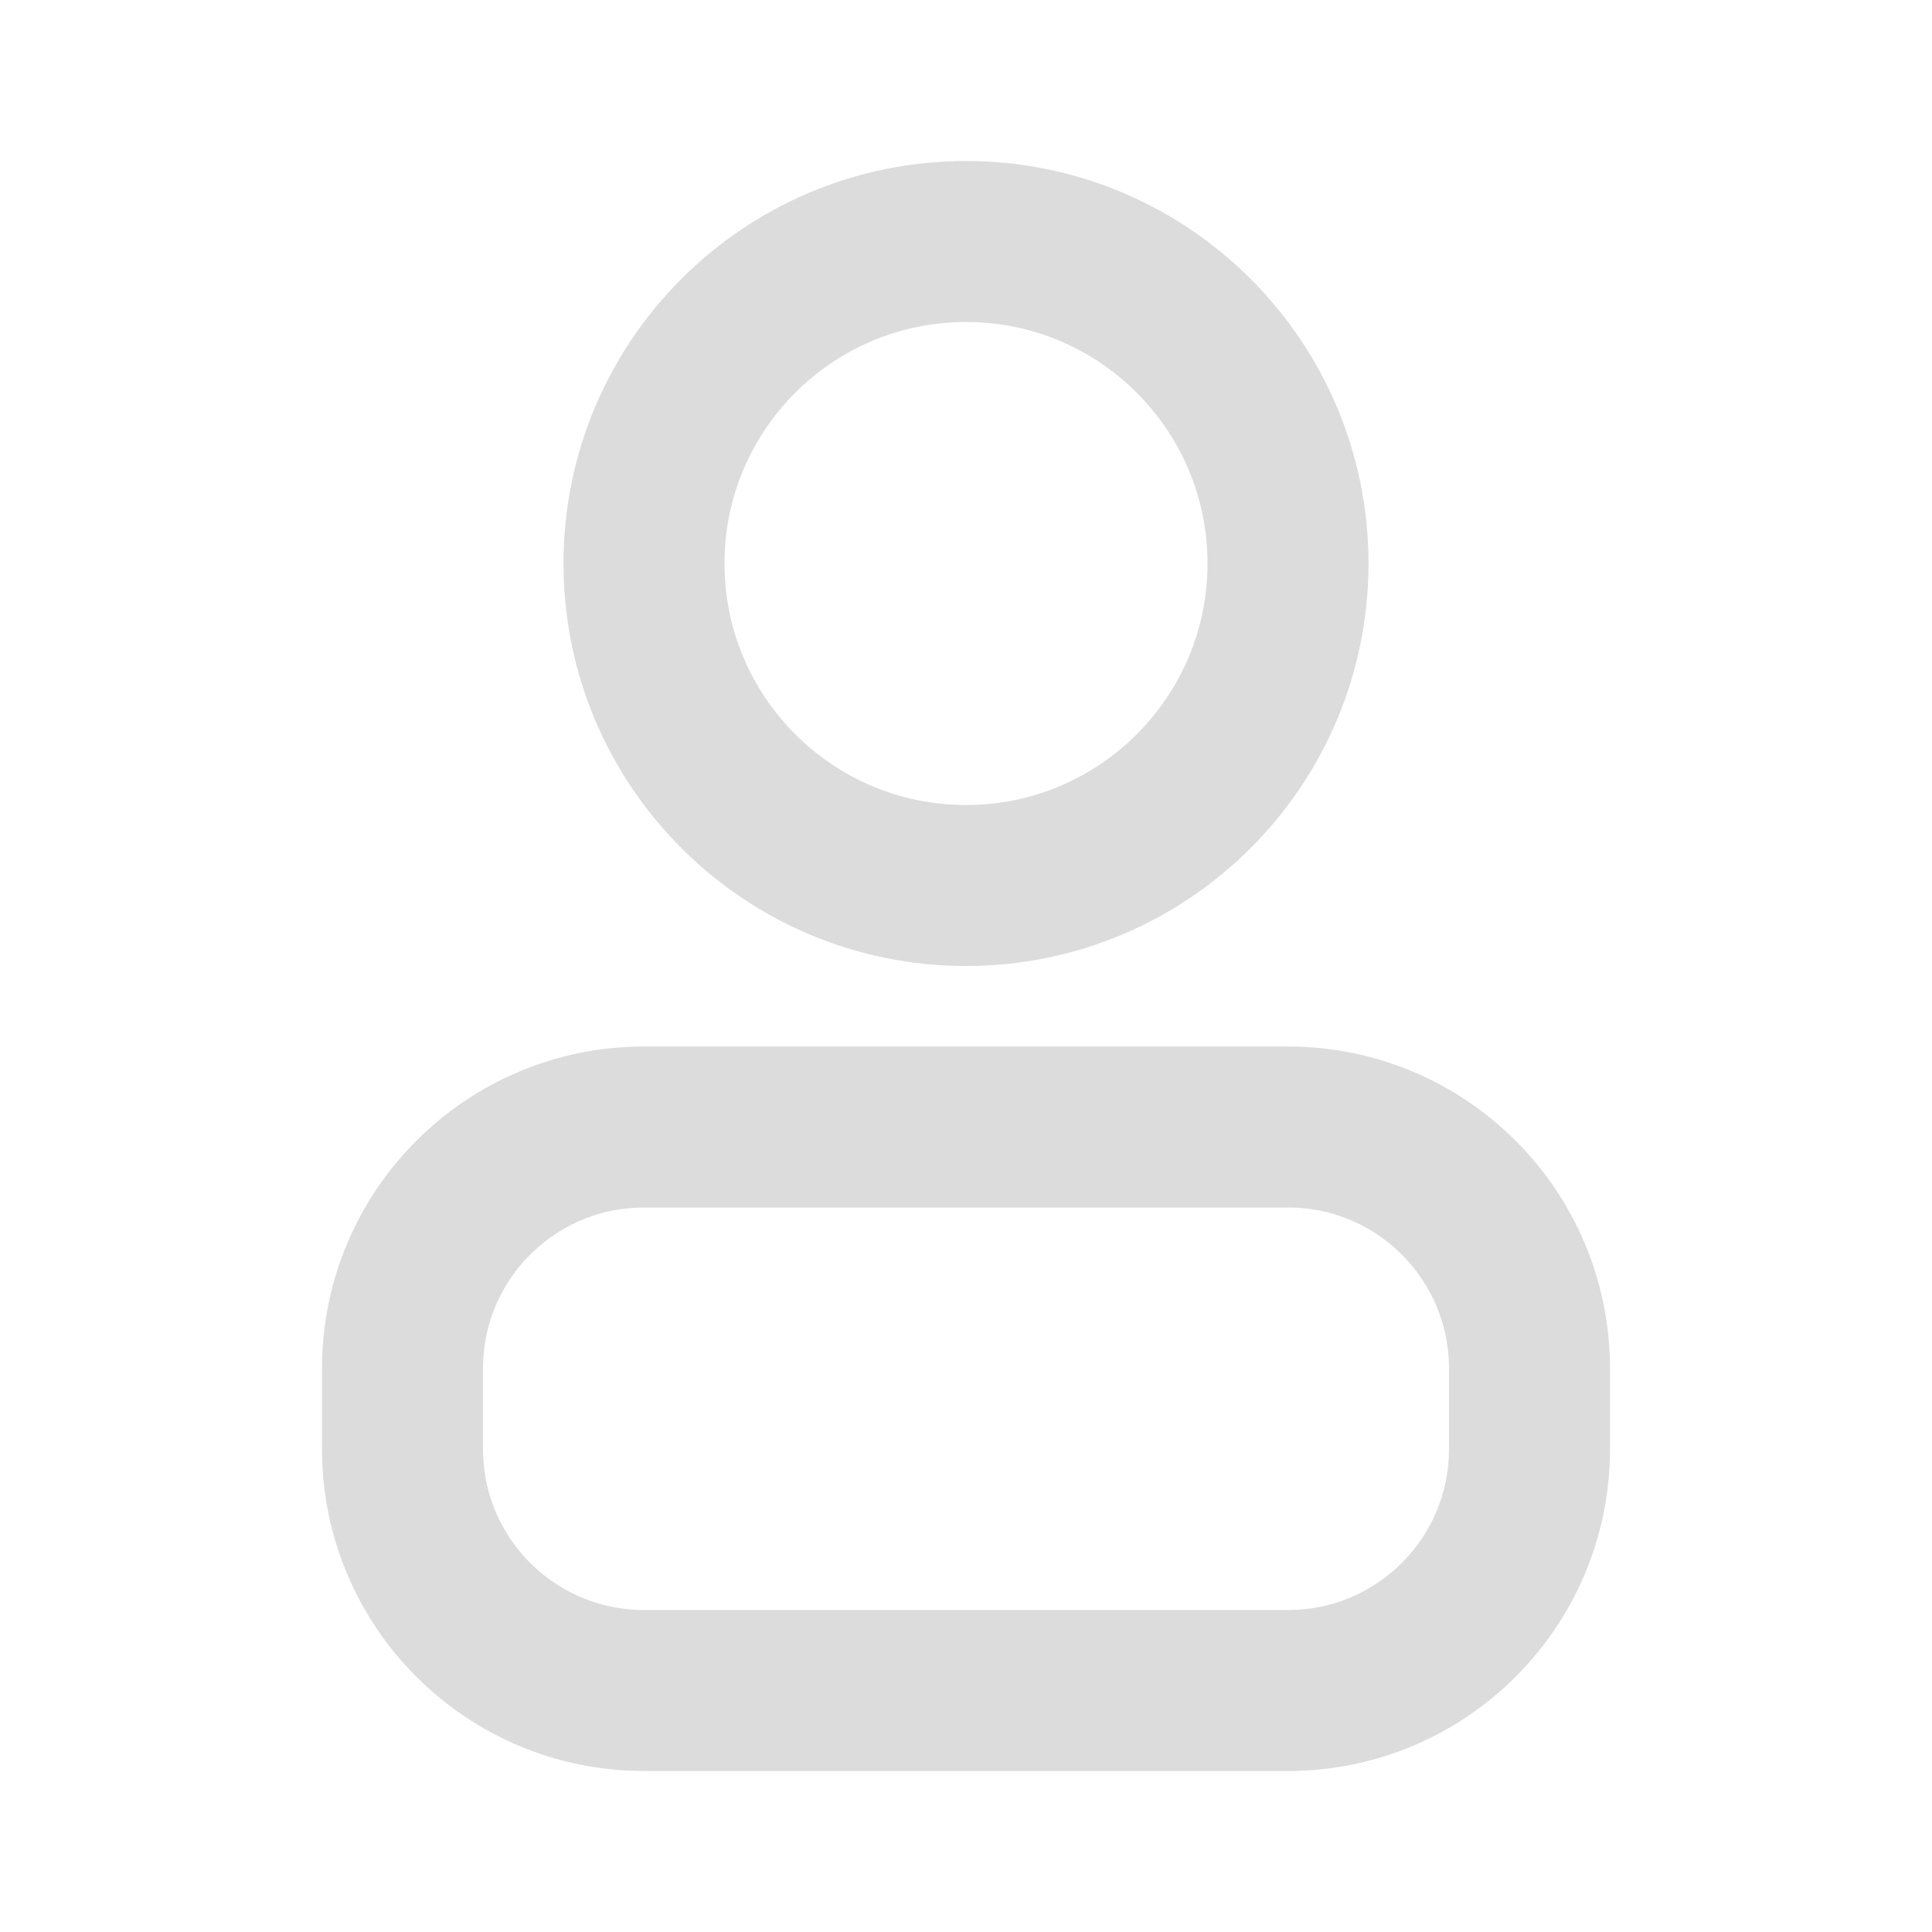
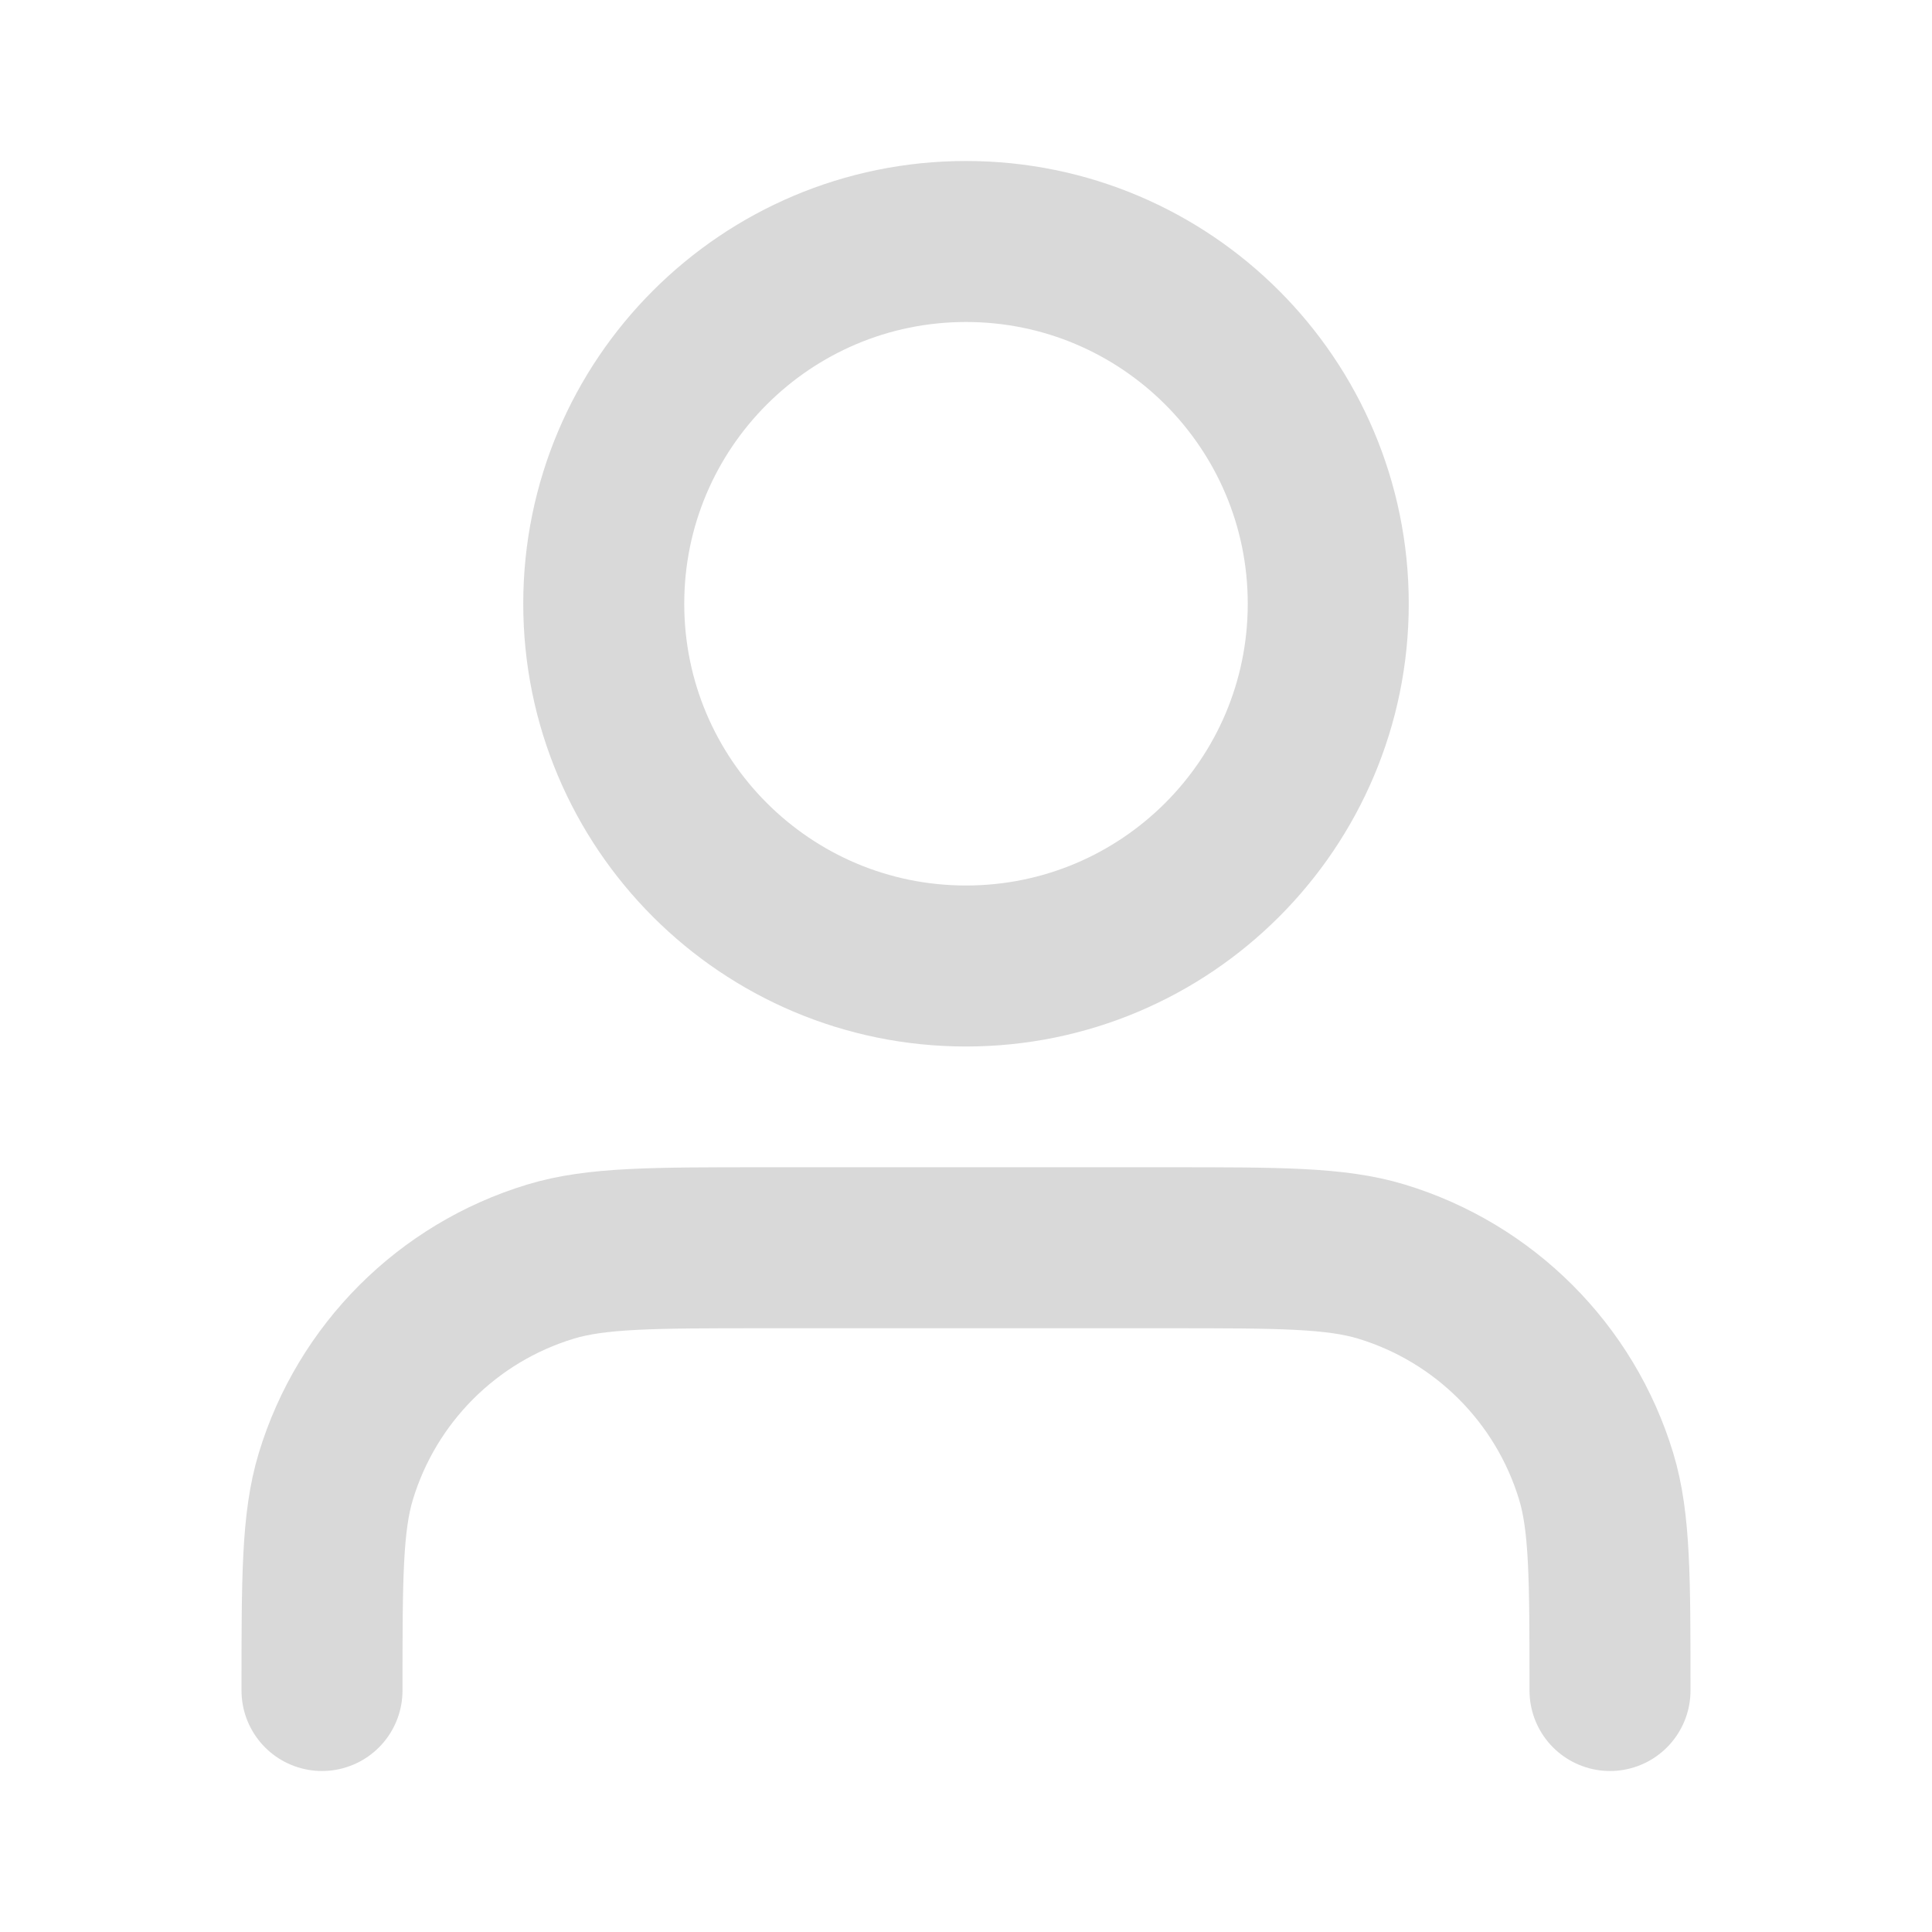
<svg xmlns="http://www.w3.org/2000/svg" width="24" height="24" viewBox="0 0 24 24" fill="none">
-   <path d="M16 7C16 9.209 14.209 11 12 11C9.791 11 8 9.209 8 7C8 4.791 9.791 3 12 3C14.209 3 16 4.791 16 7Z" stroke="#DCDCDC" stroke-width="2" stroke-linecap="round" stroke-linejoin="round" />
-   <path d="M5 17V18C5 19.657 6.343 21 8 21H16C17.657 21 19 19.657 19 18V17C19 15.343 17.657 14 16 14H8C6.343 14 5 15.343 5 17Z" stroke="#DCDCDC" stroke-width="2" stroke-linecap="round" stroke-linejoin="round" />
+   <path d="M20 21C20 19.604 20 18.907 19.828 18.339C19.44 17.061 18.439 16.06 17.161 15.672C16.593 15.5 15.896 15.5 14.5 15.5H9.5C8.104 15.5 7.407 15.5 6.839 15.672C5.56 16.06 4.56 17.061 4.172 18.339C4 18.907 4 19.604 4 21M16.5 7.5C16.5 9.985 14.485 12 12 12C9.515 12 7.5 9.985 7.5 7.5C7.5 5.015 9.515 3 12 3C14.485 3 16.5 5.015 16.5 7.5Z" stroke="#D9D9D9" stroke-width="2" stroke-linecap="round" stroke-linejoin="round" />
</svg>
